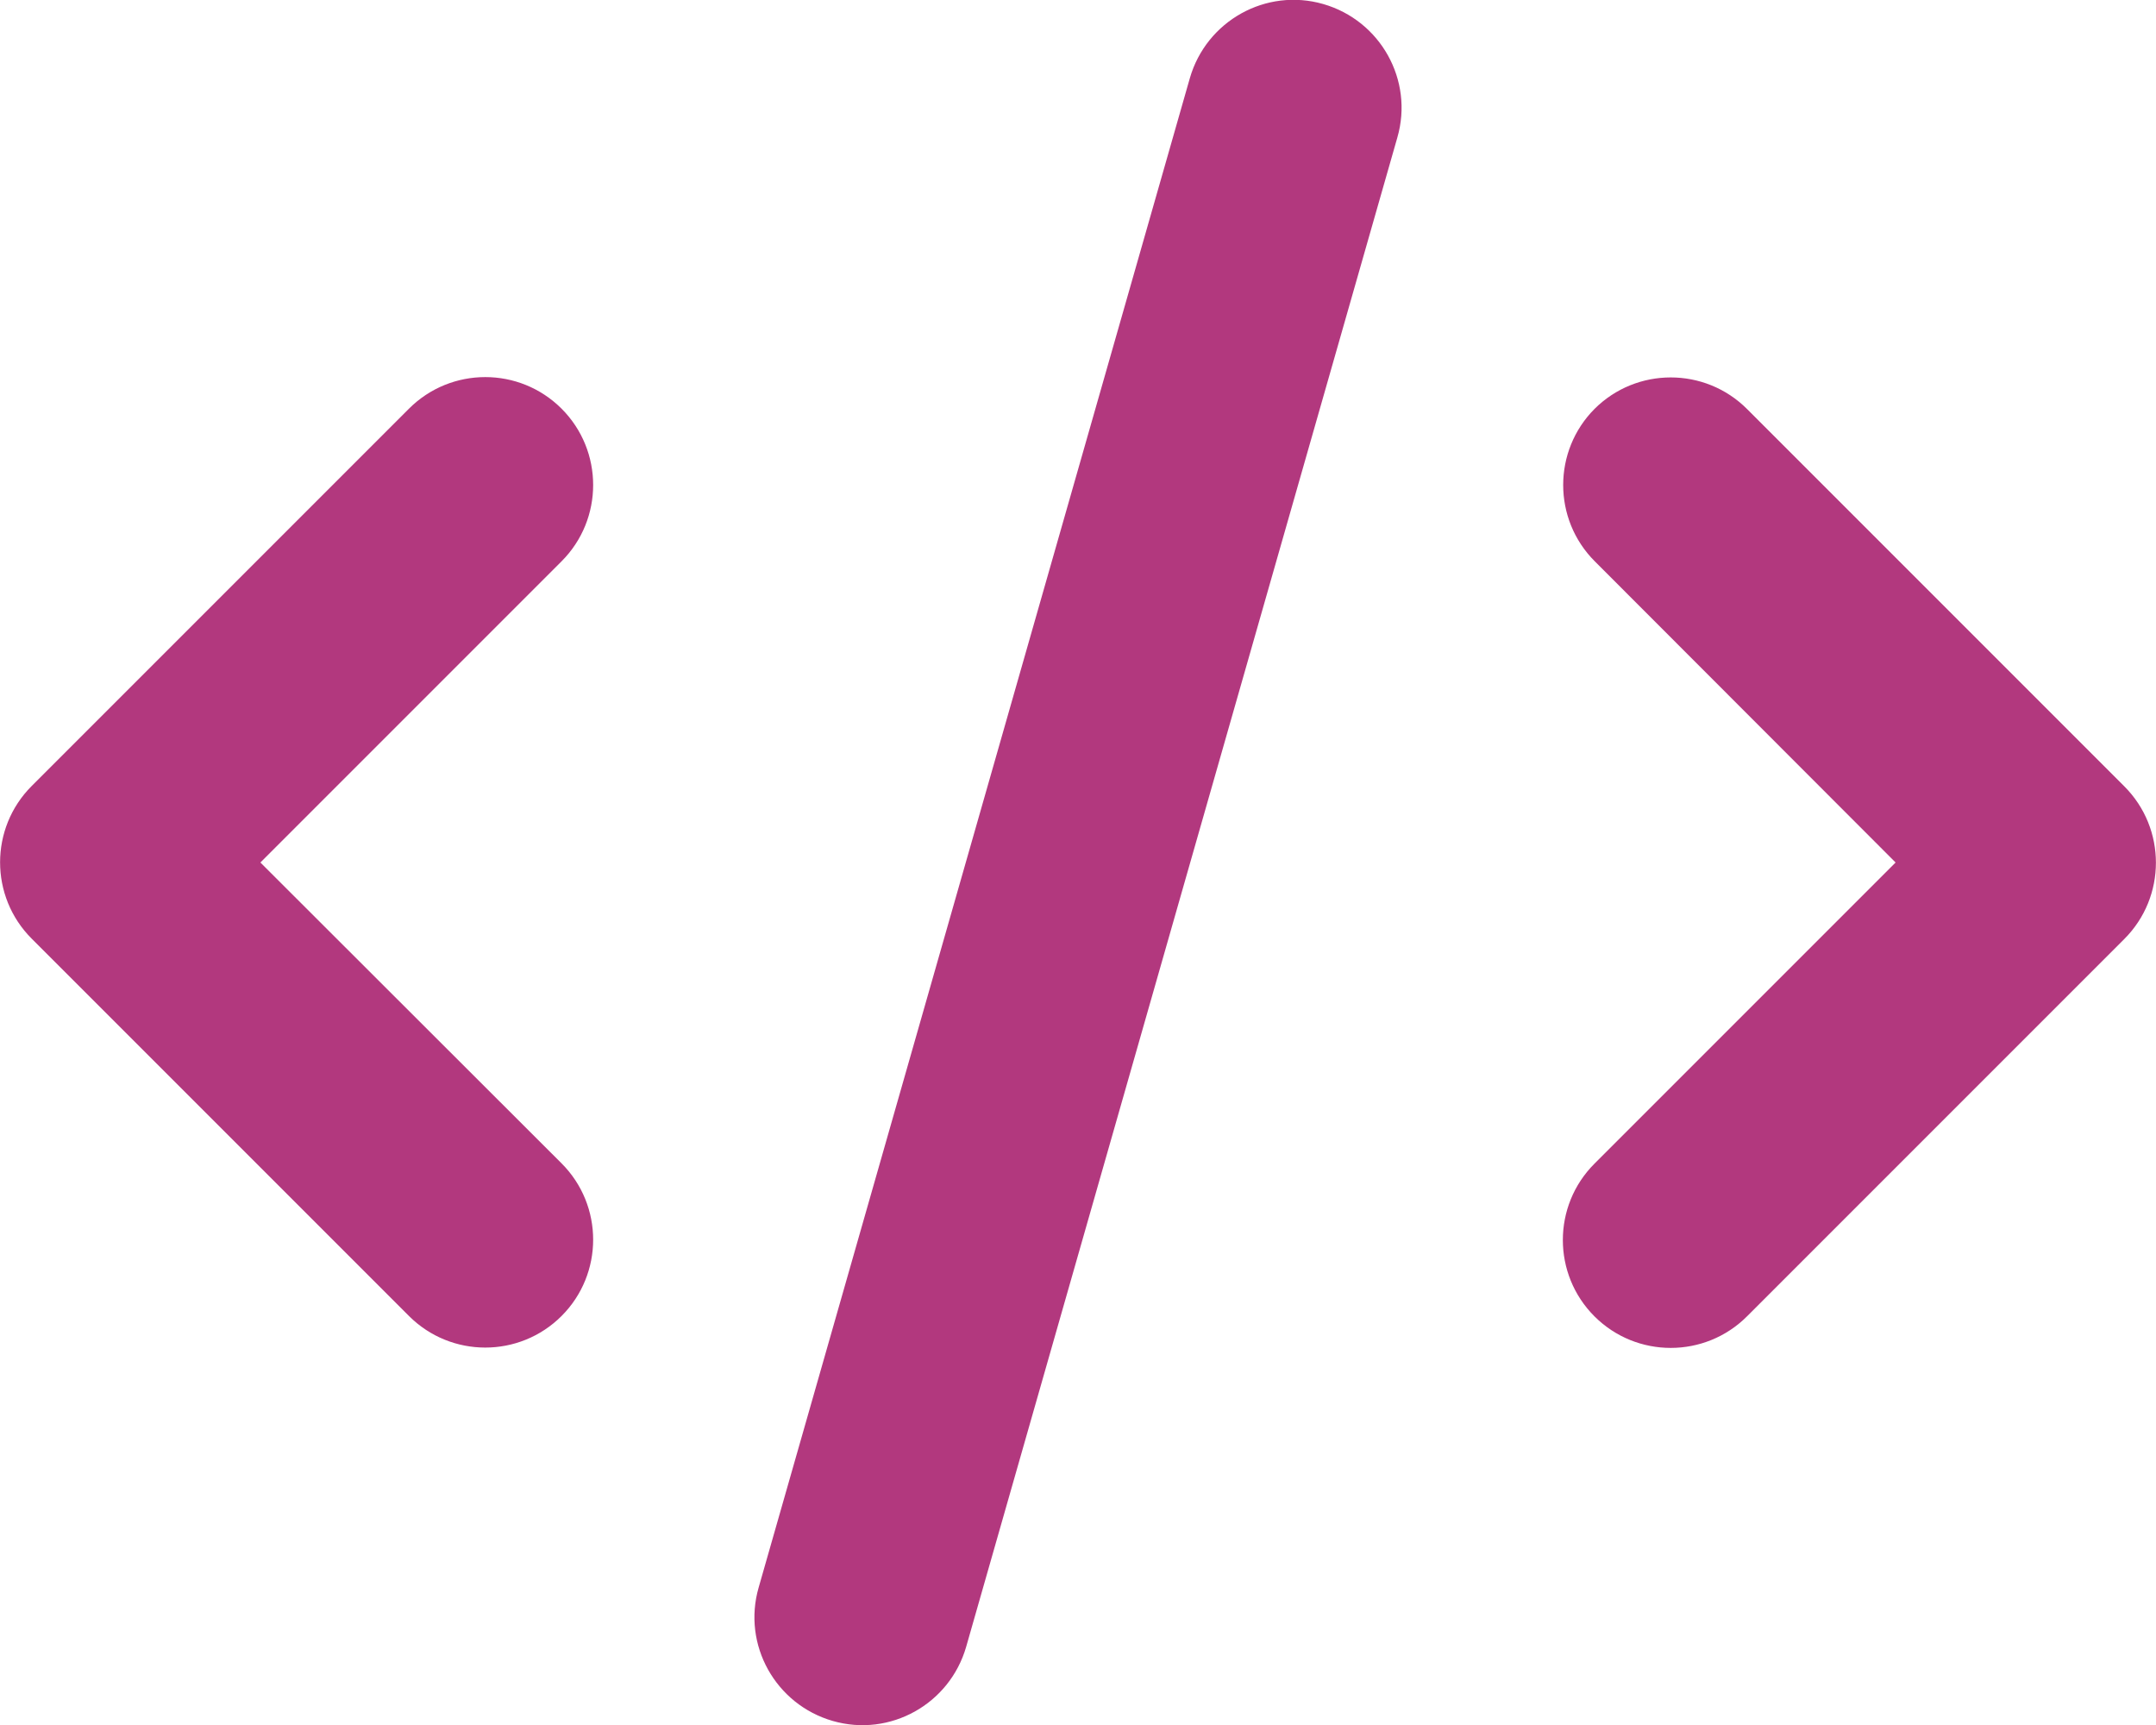
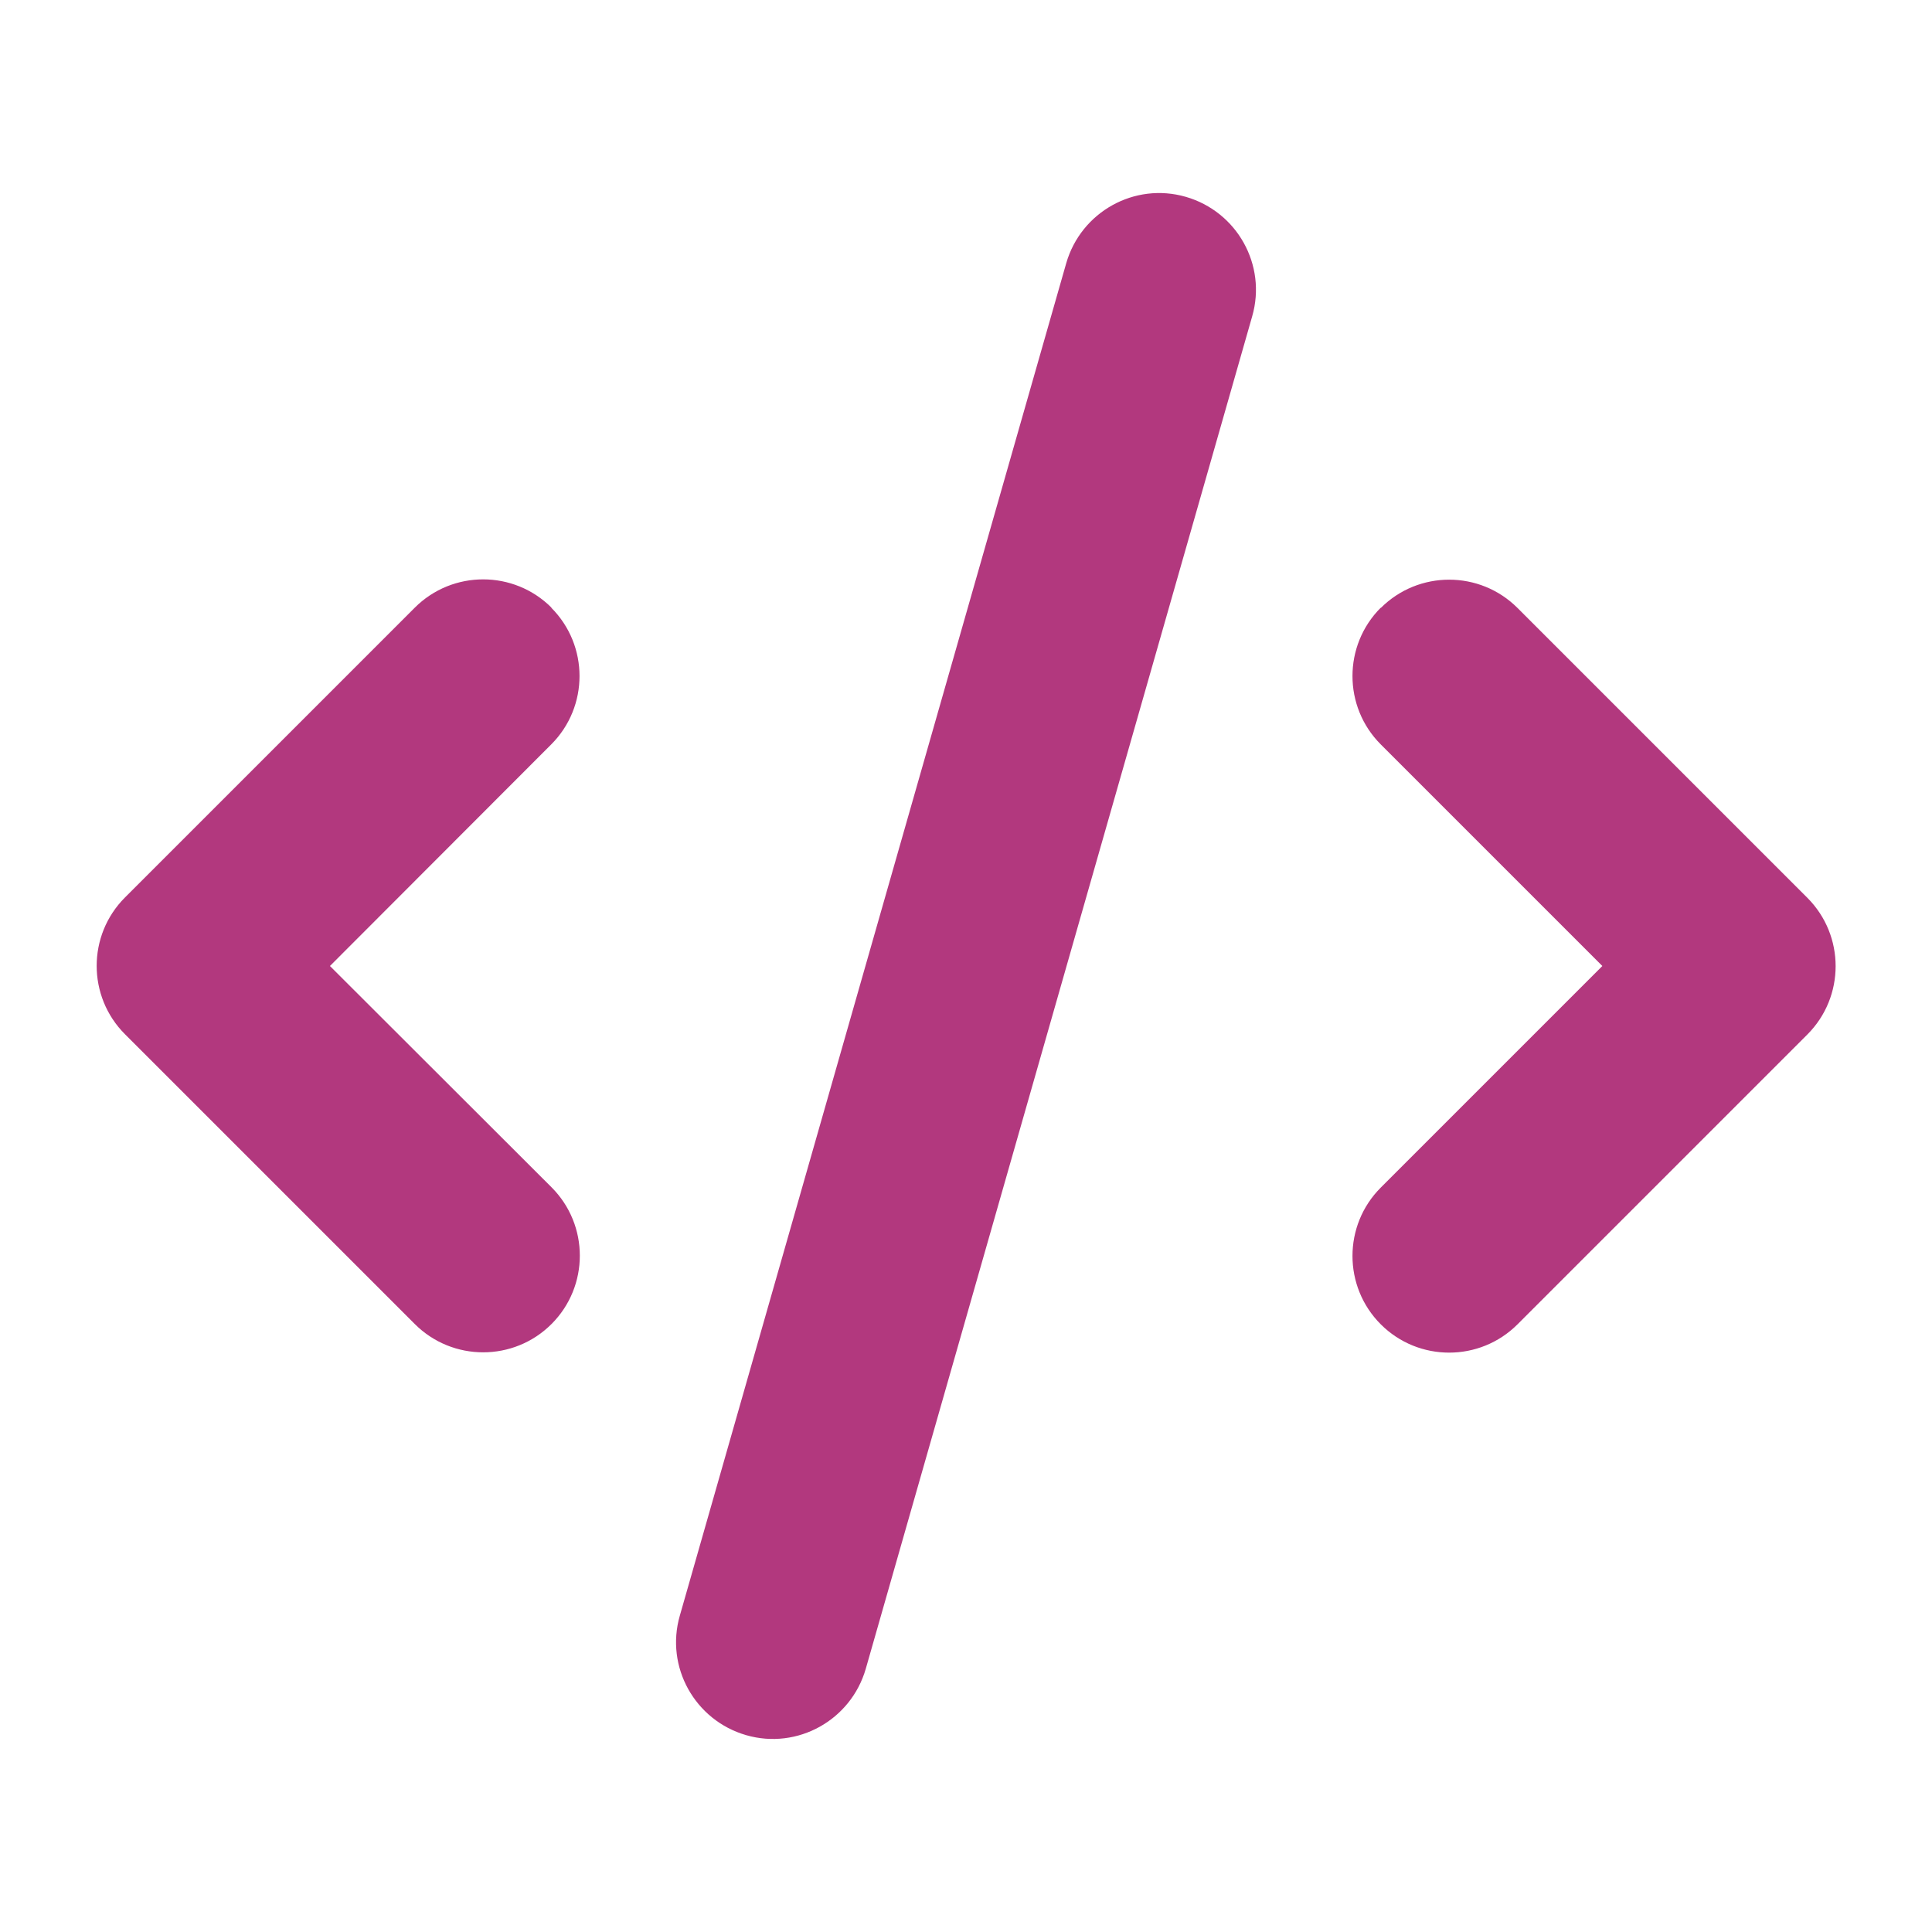
- <svg xmlns="http://www.w3.org/2000/svg" viewBox="0 0 640 512">
+ <svg xmlns="http://www.w3.org/2000/svg" viewBox="0 0 640 640">
  <style>
-     #a {
-         @media (prefers-color-scheme: dark) {
-             fill: #d57baf;
-         }
+ #a {
+     @media (prefers-color-scheme: dark) {
+         fill: #d57baf;
    }
+ }
</style>
-   <path id="a" fill="#b2387e" d="M392.8 1.2c-17-4.9-34.7 5-39.6 22l-128 448c-4.9 17 5 34.7 22 39.6s34.7-5 39.6-22l128-448c4.9-17-5-34.7-22-39.6zm80.6 120.1c-12.5 12.5-12.5 32.8 0 45.3L562.7 256l-89.4 89.4c-12.5 12.5-12.5 32.8 0 45.3s32.8 12.5 45.3 0l112-112c12.5-12.5 12.5-32.8 0-45.3l-112-112c-12.5-12.5-32.8-12.5-45.3 0zm-306.7 0c-12.5-12.5-32.8-12.5-45.3 0l-112 112c-12.5 12.5-12.5 32.8 0 45.3l112 112c12.5 12.5 32.8 12.5 45.3 0s12.5-32.8 0-45.3L77.3 256l89.4-89.4c12.5-12.5 12.5-32.8 0-45.3z" />
+   <path id="a" fill="#b2387e" d="M392.8 65.2C375.8 60.3 358.1 70.2 353.2 87.2L225.2 535.2C220.3 552.2 230.2 569.9 247.2 574.8C264.2 579.7 281.9 569.8 286.8 552.8L414.8 104.8C419.7 87.8 409.8 70.1 392.8 65.2zM457.4 201.3C444.9 213.8 444.9 234.1 457.4 246.6L530.8 320L457.4 393.4C444.9 405.9 444.9 426.2 457.4 438.7C469.9 451.2 490.2 451.2 502.7 438.7L598.7 342.7C611.2 330.2 611.2 309.9 598.7 297.4L502.7 201.4C490.2 188.9 469.9 188.9 457.4 201.4zM182.7 201.3C170.2 188.8 149.9 188.8 137.4 201.3L41.4 297.3C28.9 309.8 28.9 330.1 41.4 342.6L137.4 438.6C149.9 451.1 170.2 451.1 182.7 438.6C195.2 426.1 195.2 405.8 182.7 393.3L109.3 320L182.6 246.6C195.1 234.1 195.1 213.8 182.6 201.3z" />
</svg>
